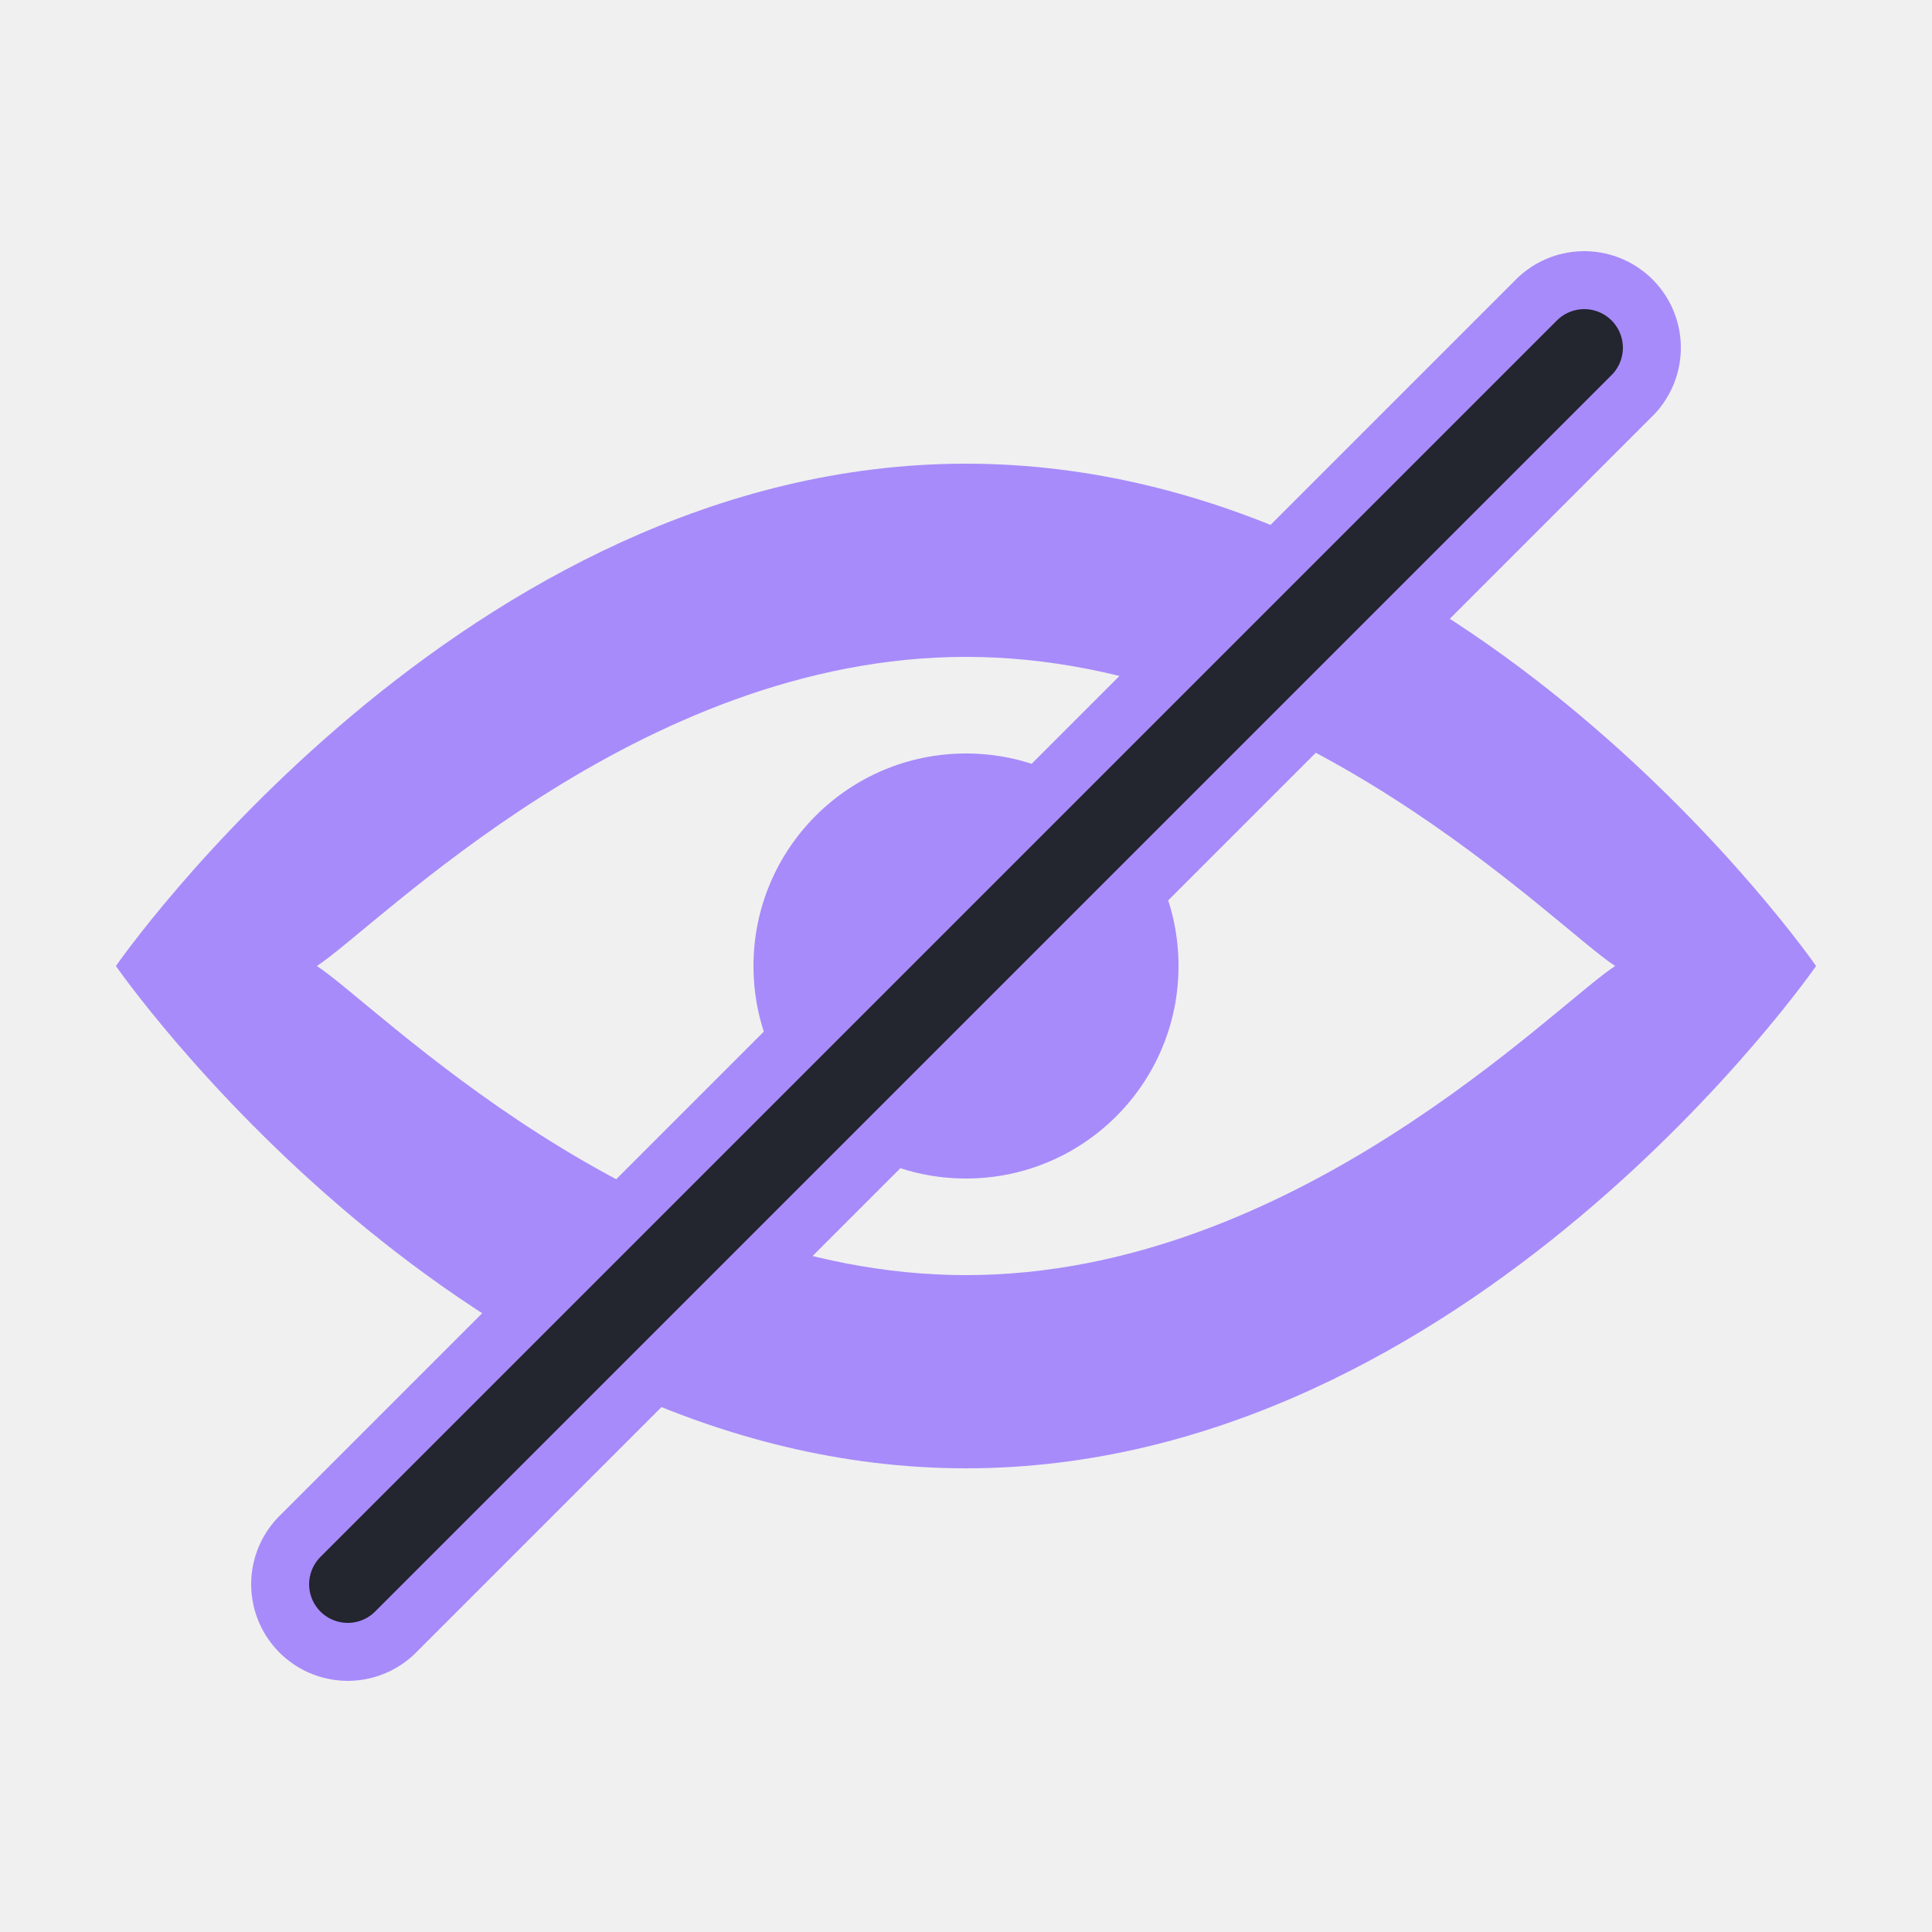
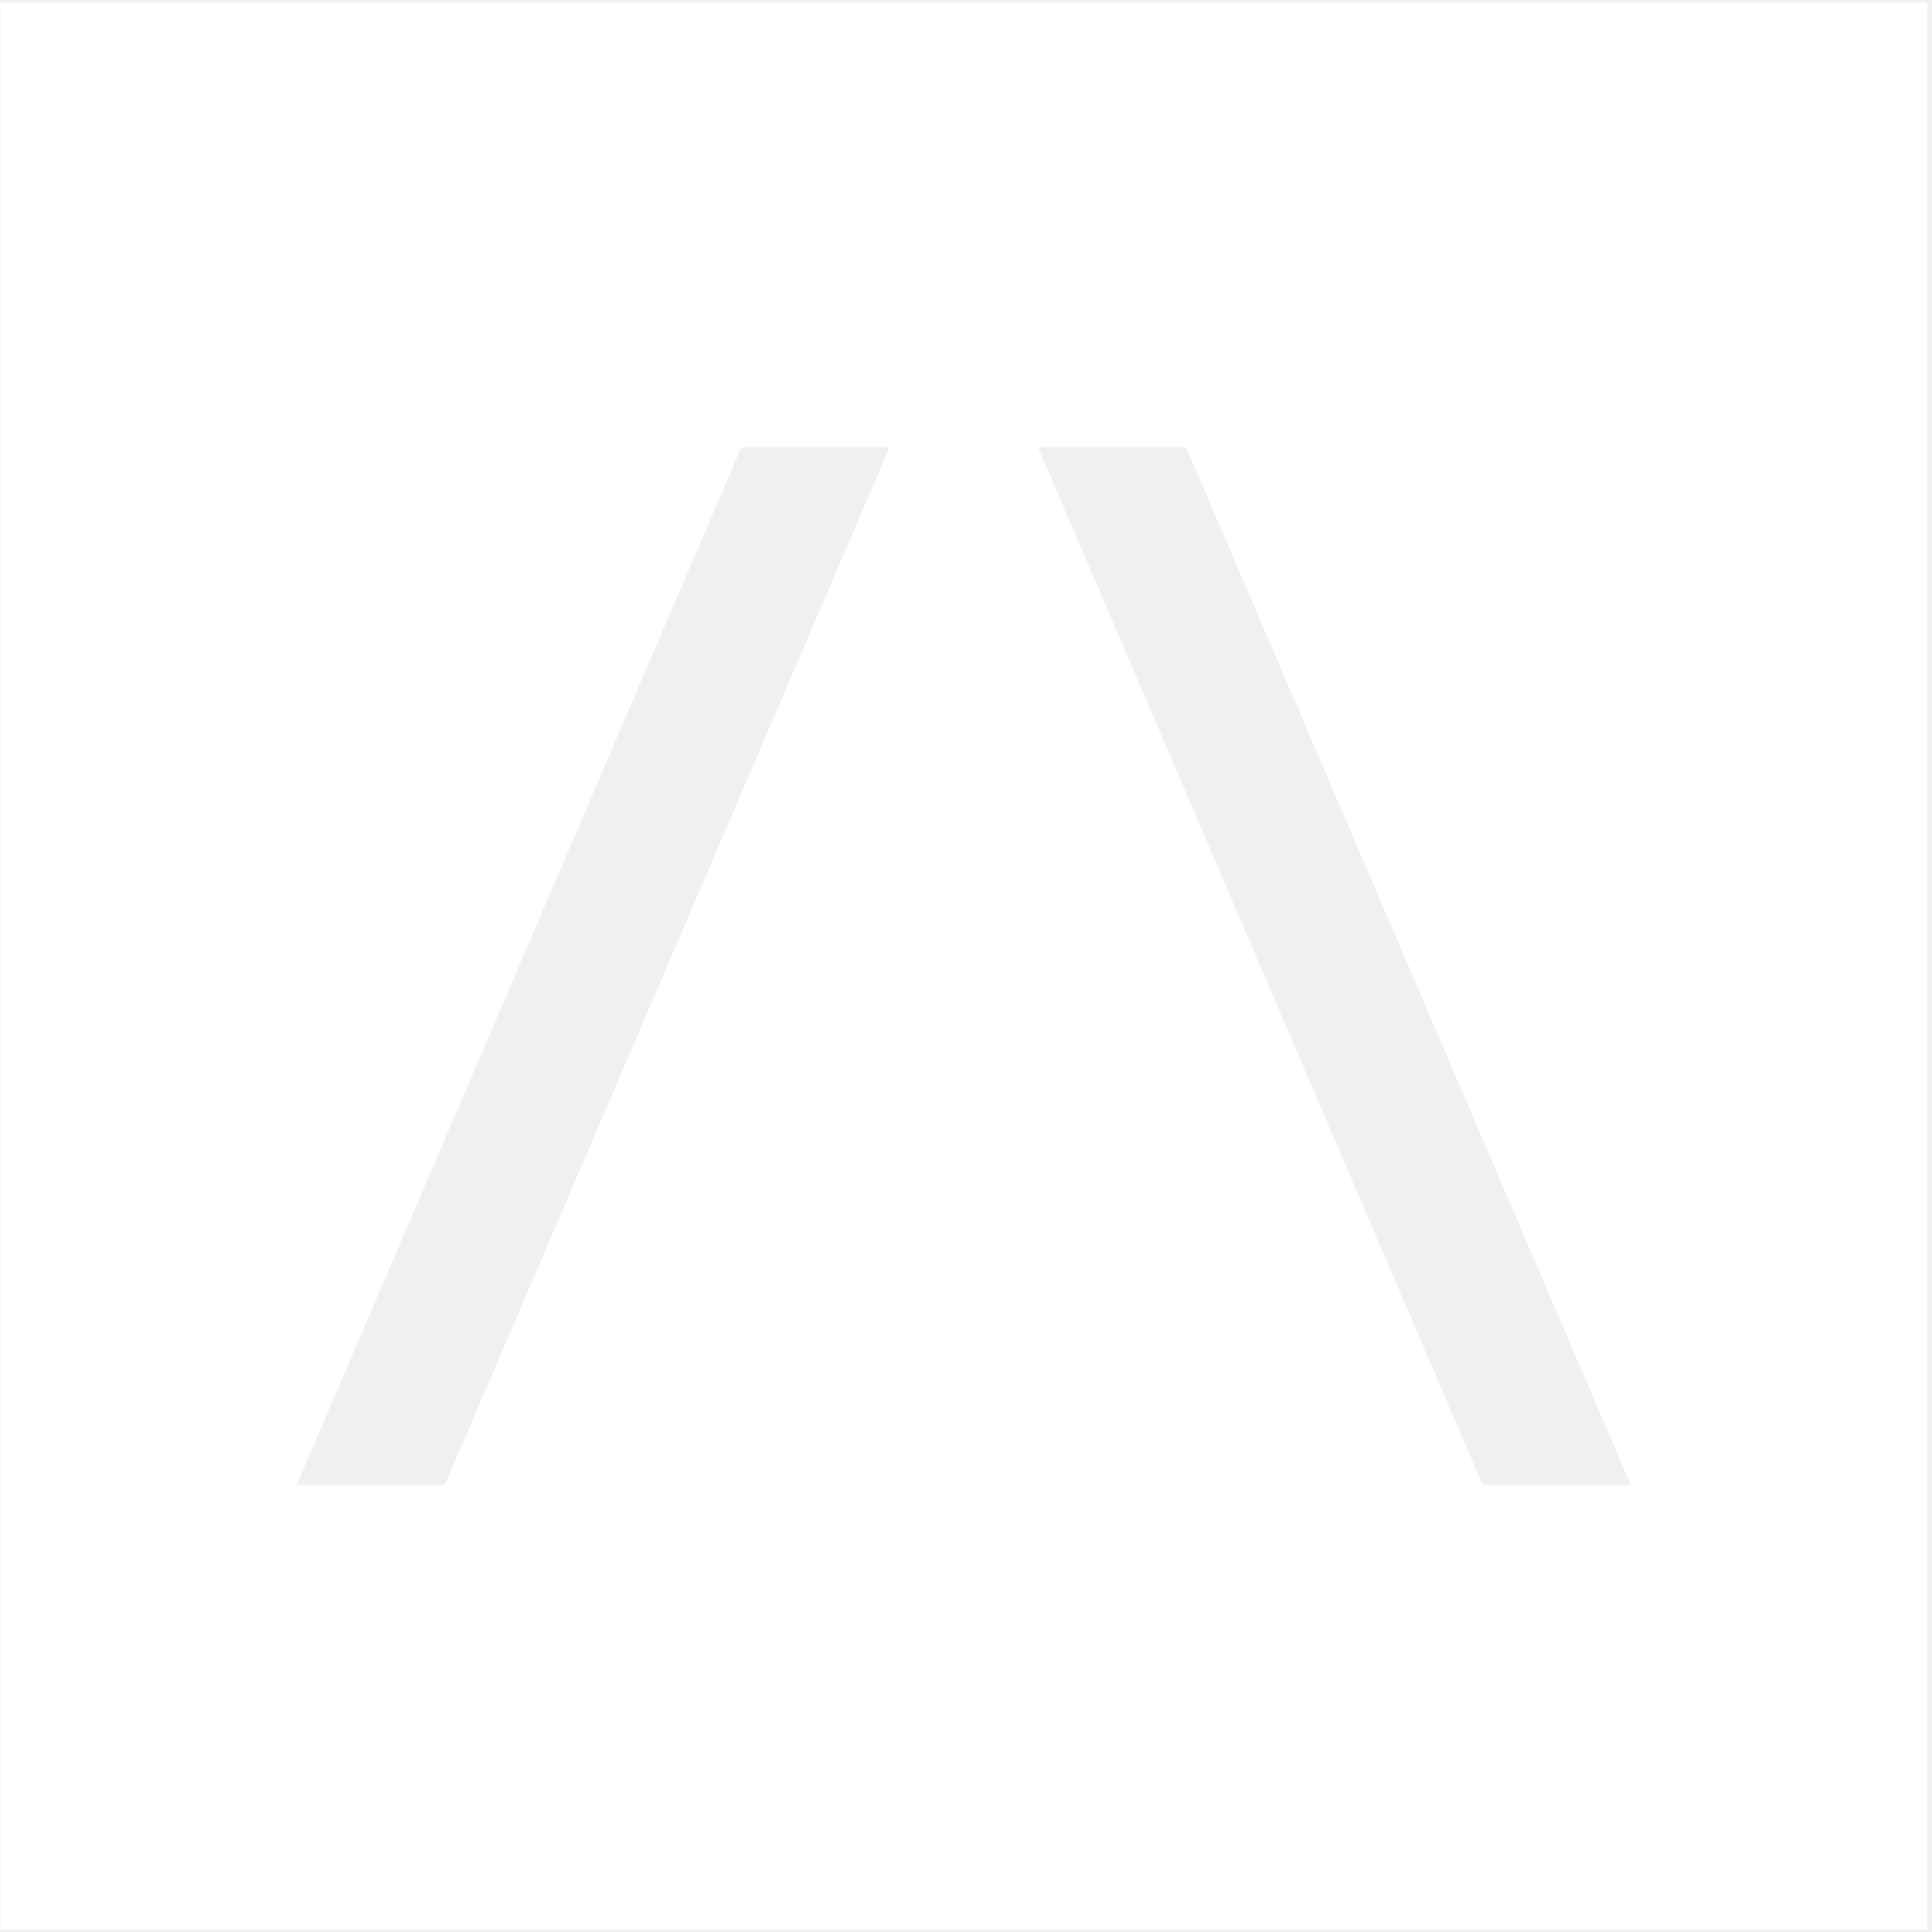
- <svg xmlns="http://www.w3.org/2000/svg" viewBox="0 0 100 100" width="100" height="100">
-   <path d="M50 24C24 24 6 50 6 50C6 50 24 76 50 76C76 76 94 50 94 50C94 50 76 24 50 24ZM50 34C67 34 80.5 48 83.6 50C80.5 52 67 66 50 66C33 66 19.5 52 16.4 50C19.5 48 33 34 50 34Z" fill="#A78BFA" />
-   <circle cx="50" cy="50" r="11" fill="#A78BFA" />
-   <path d="M18 82L82 18" stroke="#A78BFA" stroke-width="10" stroke-linecap="round" />
-   <path d="M18 82L82 18" stroke="#23252F" stroke-width="4" stroke-linecap="round" />
+ <svg xmlns="http://www.w3.org/2000/svg" viewBox="462 430 220 220" fill="none">
+   <path fill="#fff" d="M630.832 599.082 580.191 480.917h16.879l50.64 118.165zM512.668 599.082H495.79l50.64-118.165h16.883zM462.027 649.723h219.446V430.277H462.027z" />
</svg>
